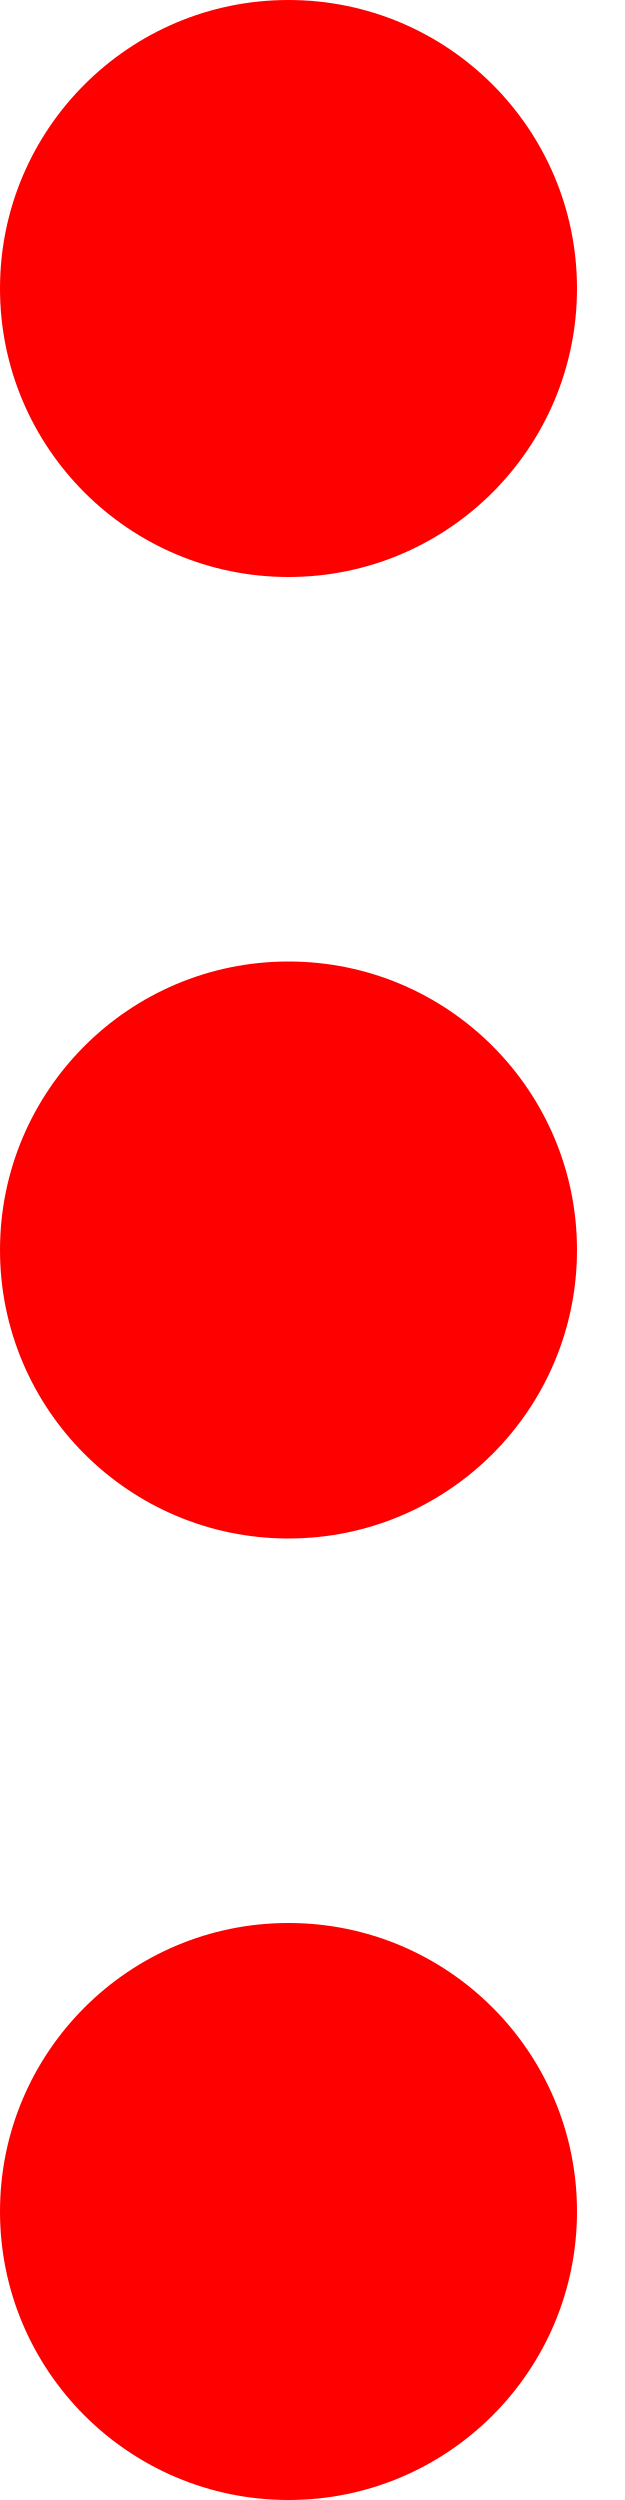
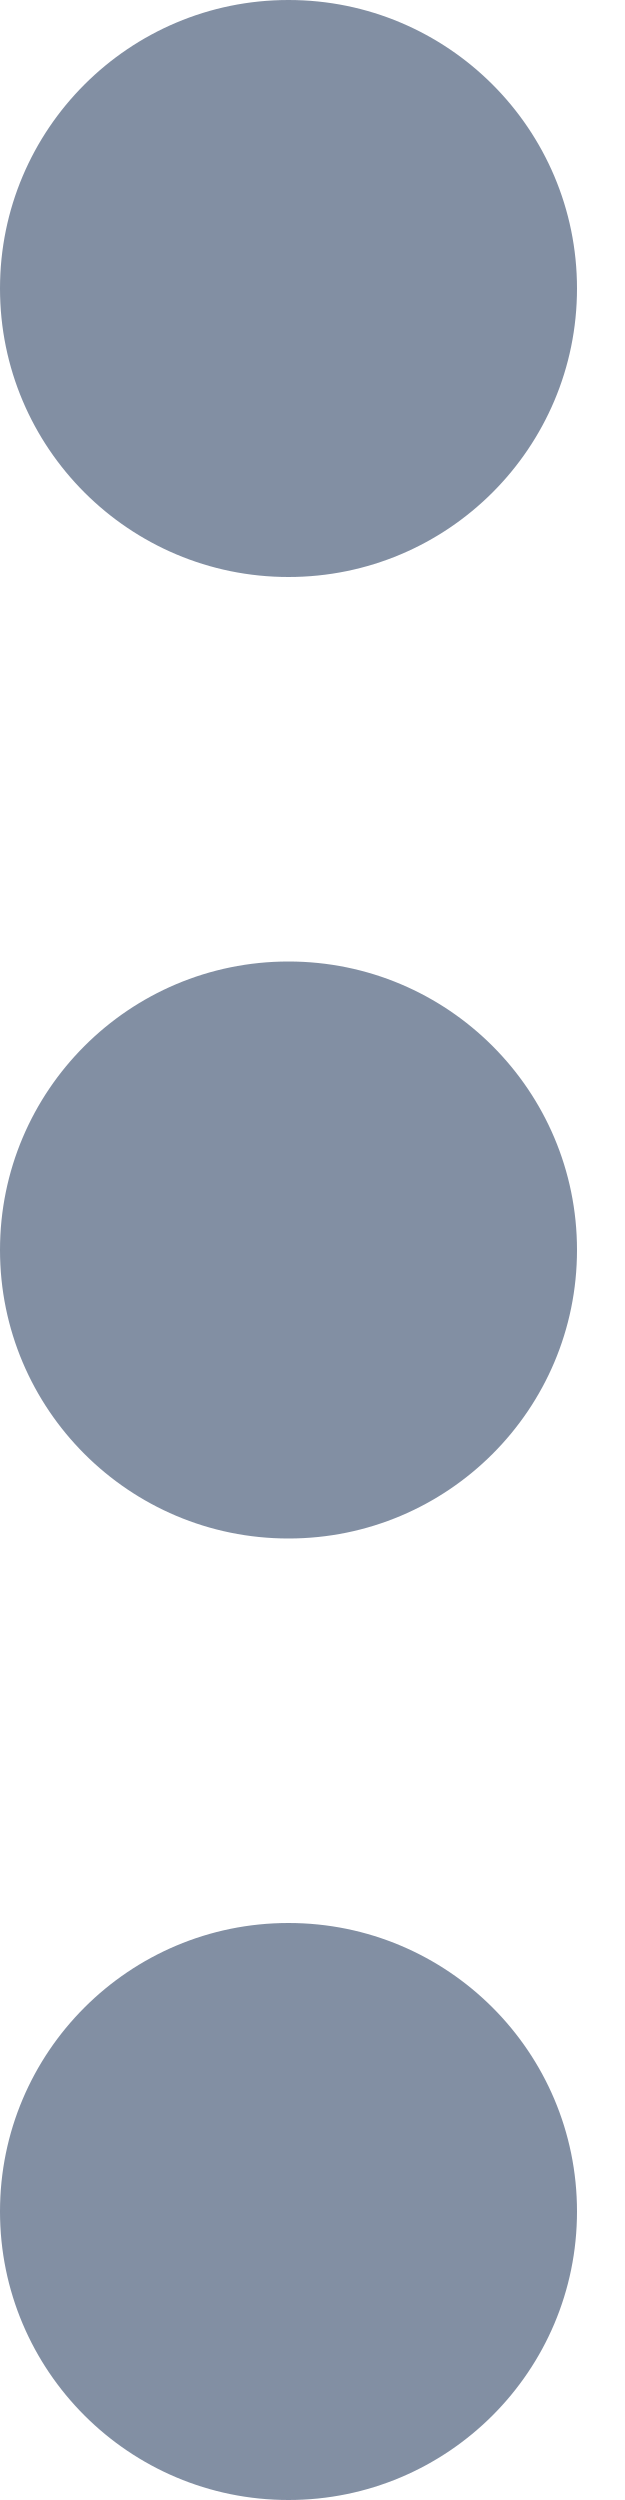
<svg xmlns="http://www.w3.org/2000/svg" width="5" height="20">
-   <g fill="#FF0000" fill-rule="evenodd">
+   <g fill="#828FA3" fill-rule="evenodd">
    <circle cx="2.308" cy="2.308" r="2.308" />
    <circle cx="2.308" cy="10" r="2.308" />
    <circle cx="2.308" cy="17.692" r="2.308" />
  </g>
</svg>
